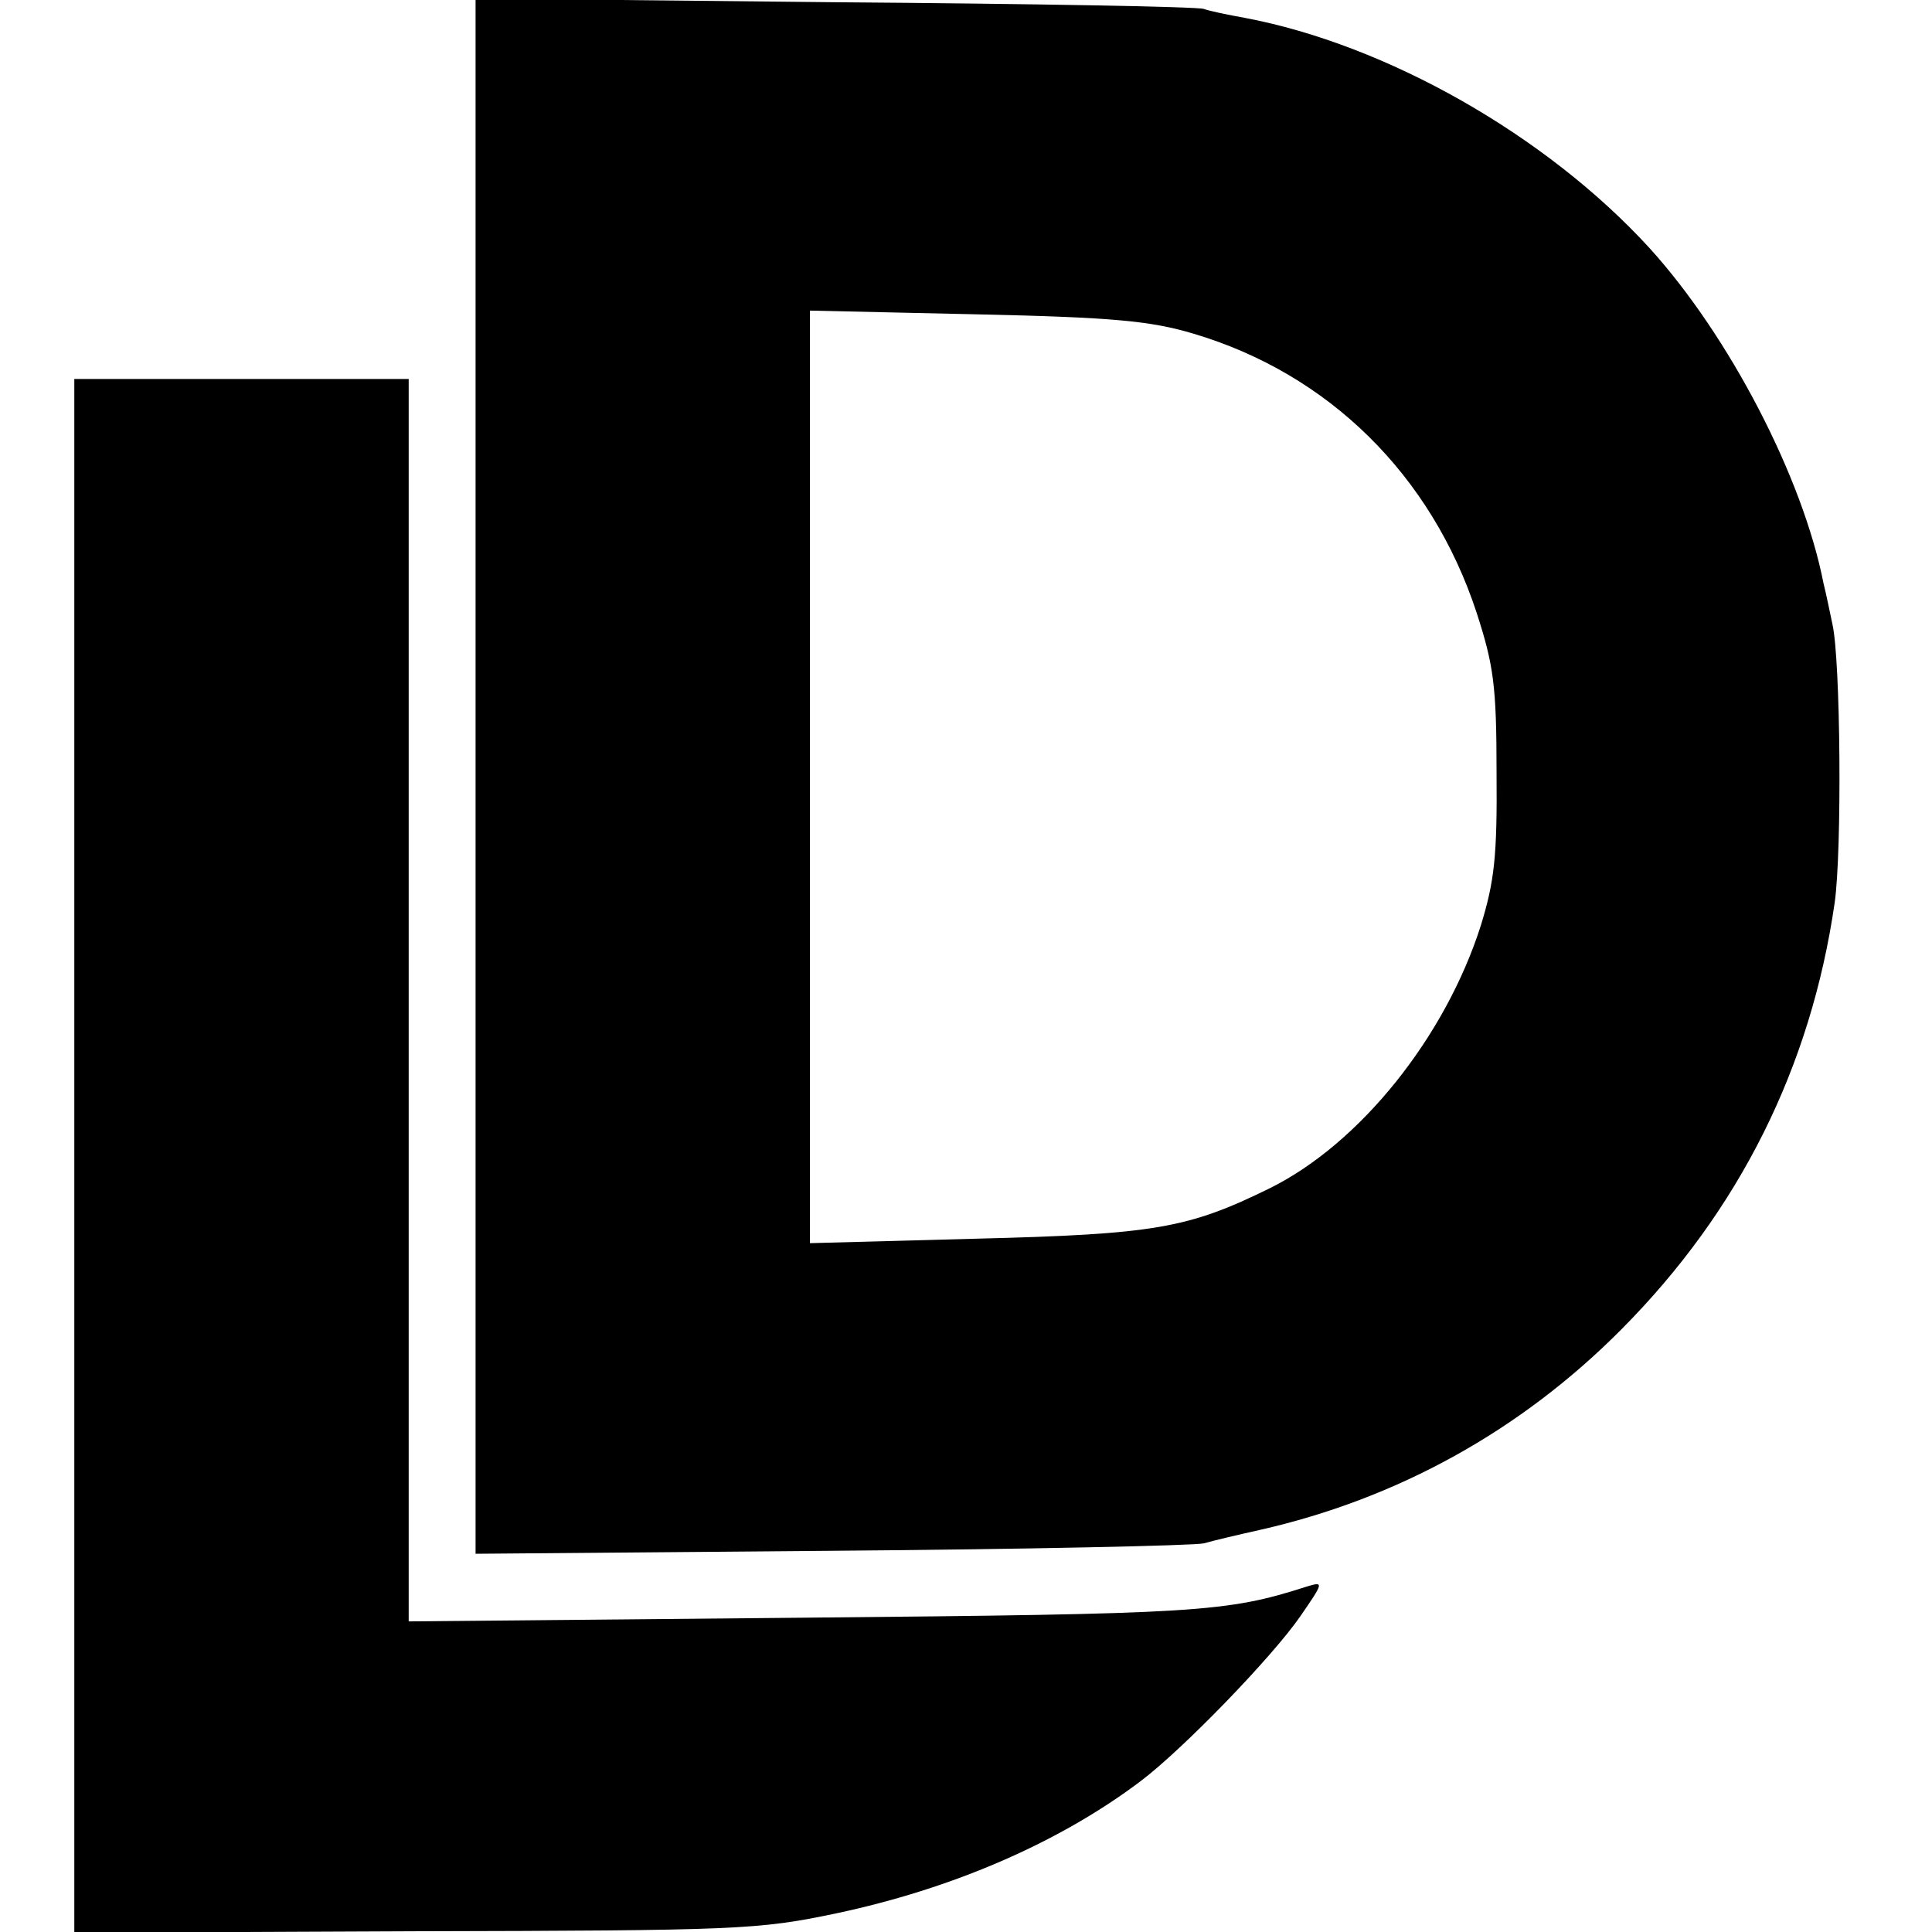
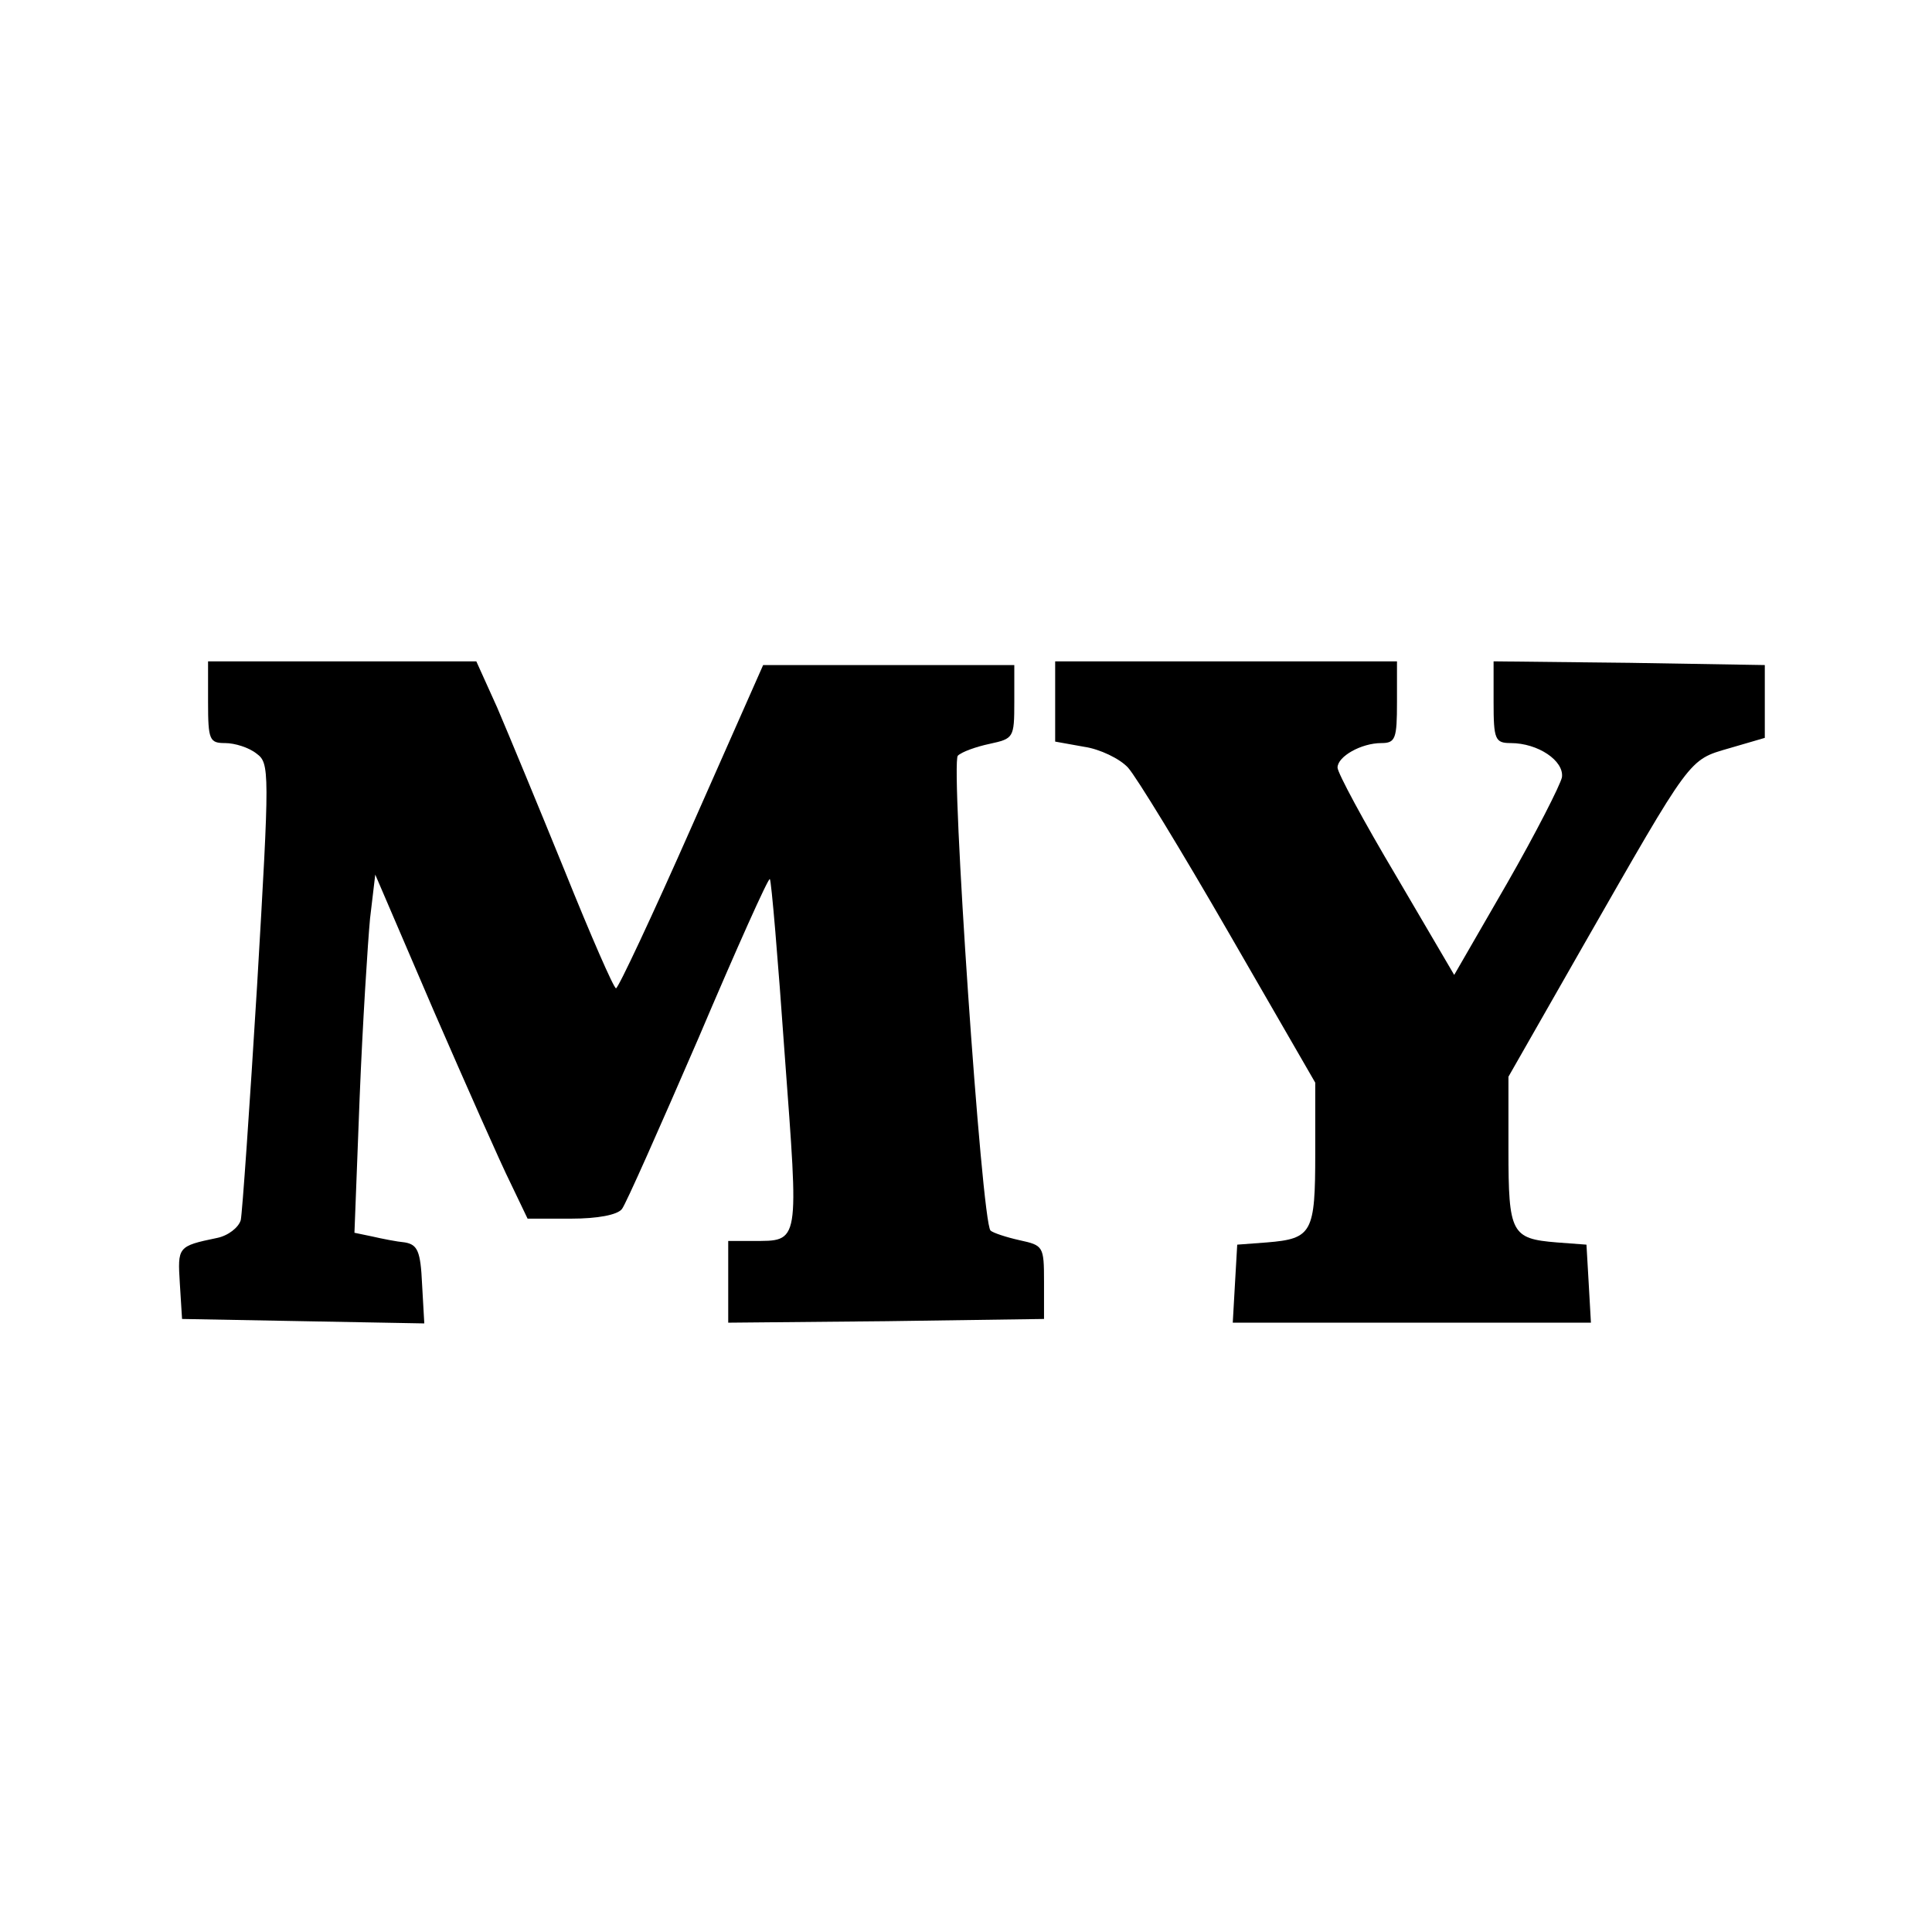
<svg xmlns="http://www.w3.org/2000/svg" version="1.0" width="260pt" height="260pt" viewBox="0 0 260 260" preserveAspectRatio="xMidYMid meet">
  <g transform="translate(0,260) scale(0.1,-0.1)" fill="#000000" stroke="none">
-     <path d="M640 1555 l0 -1046 478 4 c262 2 488 7 502 10 14 4 48 12 75 18 186 42 352 134 487 270 159 160 255 353 287 574 10 70 8 327 -3 375 -3 14 -8 39 -12 55 -28 143 -127 333 -234 451 -139 152 -354 274 -545 310 -22 4 -47 9 -55 12 -8 3 -232 7 -497 9 l-483 5 0 -1047z m966 596 c182 -54 320 -190 381 -375 23 -71 27 -98 27 -216 1 -113 -3 -146 -21 -205 -48 -151 -163 -294 -284 -354 -110 -54 -154 -62 -396 -68 l-223 -6 0 628 0 627 224 -5 c185 -4 235 -9 292 -26z" />
-     <path d="M100 1045 l0 -1046 458 2 c435 1 462 2 567 24 156 33 300 95 410 178 57 43 177 167 215 222 31 45 32 47 9 40 -109 -35 -146 -37 -676 -42 l-533 -5 0 836 0 836 -225 0 -225 0 0 -1045z" />
+     <path d="M280 1655 c0 -51 2 -55 23 -55 13 0 32 -6 42 -14 18 -13 18 -22 1 -312 -10 -164 -20 -307 -22 -316 -3 -10 -17 -21 -32 -24 -53 -11 -53 -12 -50 -61 l3 -48 163 -3 163 -3 -3 53 c-2 44 -6 53 -23 56 -11 1 -31 5 -44 8 l-24 5 7 182 c4 100 11 209 14 241 l7 59 79 -184 c44 -101 90 -205 103 -231 l23 -48 59 0 c35 0 62 5 68 13 5 6 51 110 103 230 51 120 94 216 96 214 2 -1 11 -108 20 -236 19 -257 21 -251 -43 -251 l-33 0 0 -55 0 -55 213 2 212 3 0 50 c0 48 -1 49 -33 56 -18 4 -36 10 -39 13 -12 11 -54 629 -44 639 5 5 24 12 43 16 32 7 33 8 33 56 l0 50 -169 0 -169 0 -96 -217 c-53 -120 -99 -218 -102 -218 -3 0 -34 71 -69 158 -35 86 -76 185 -91 220 l-28 62 -181 0 -180 0 0 -55z" />
+     <path d="M1420 1656 l0 -54 39 -7 c21 -3 48 -16 59 -28 11 -12 72 -112 136 -223 l116 -201 0 -95 c0 -107 -4 -115 -65 -120 l-40 -3 -3 -52 -3 -53 241 0 241 0 -3 53 -3 52 -40 3 c-61 5 -65 12 -65 124 l0 99 101 177 c146 255 141 249 196 265 l48 14 0 49 0 49 -182 3 -183 2 0 -55 c0 -50 2 -55 23 -55 37 0 72 -24 69 -46 -2 -10 -35 -75 -74 -143 l-71 -123 -78 133 c-44 74 -79 139 -79 146 0 15 32 33 59 33 19 0 21 6 21 55 l0 55 -230 0 -230 0 0 -54z" />
  </g>
</svg>
